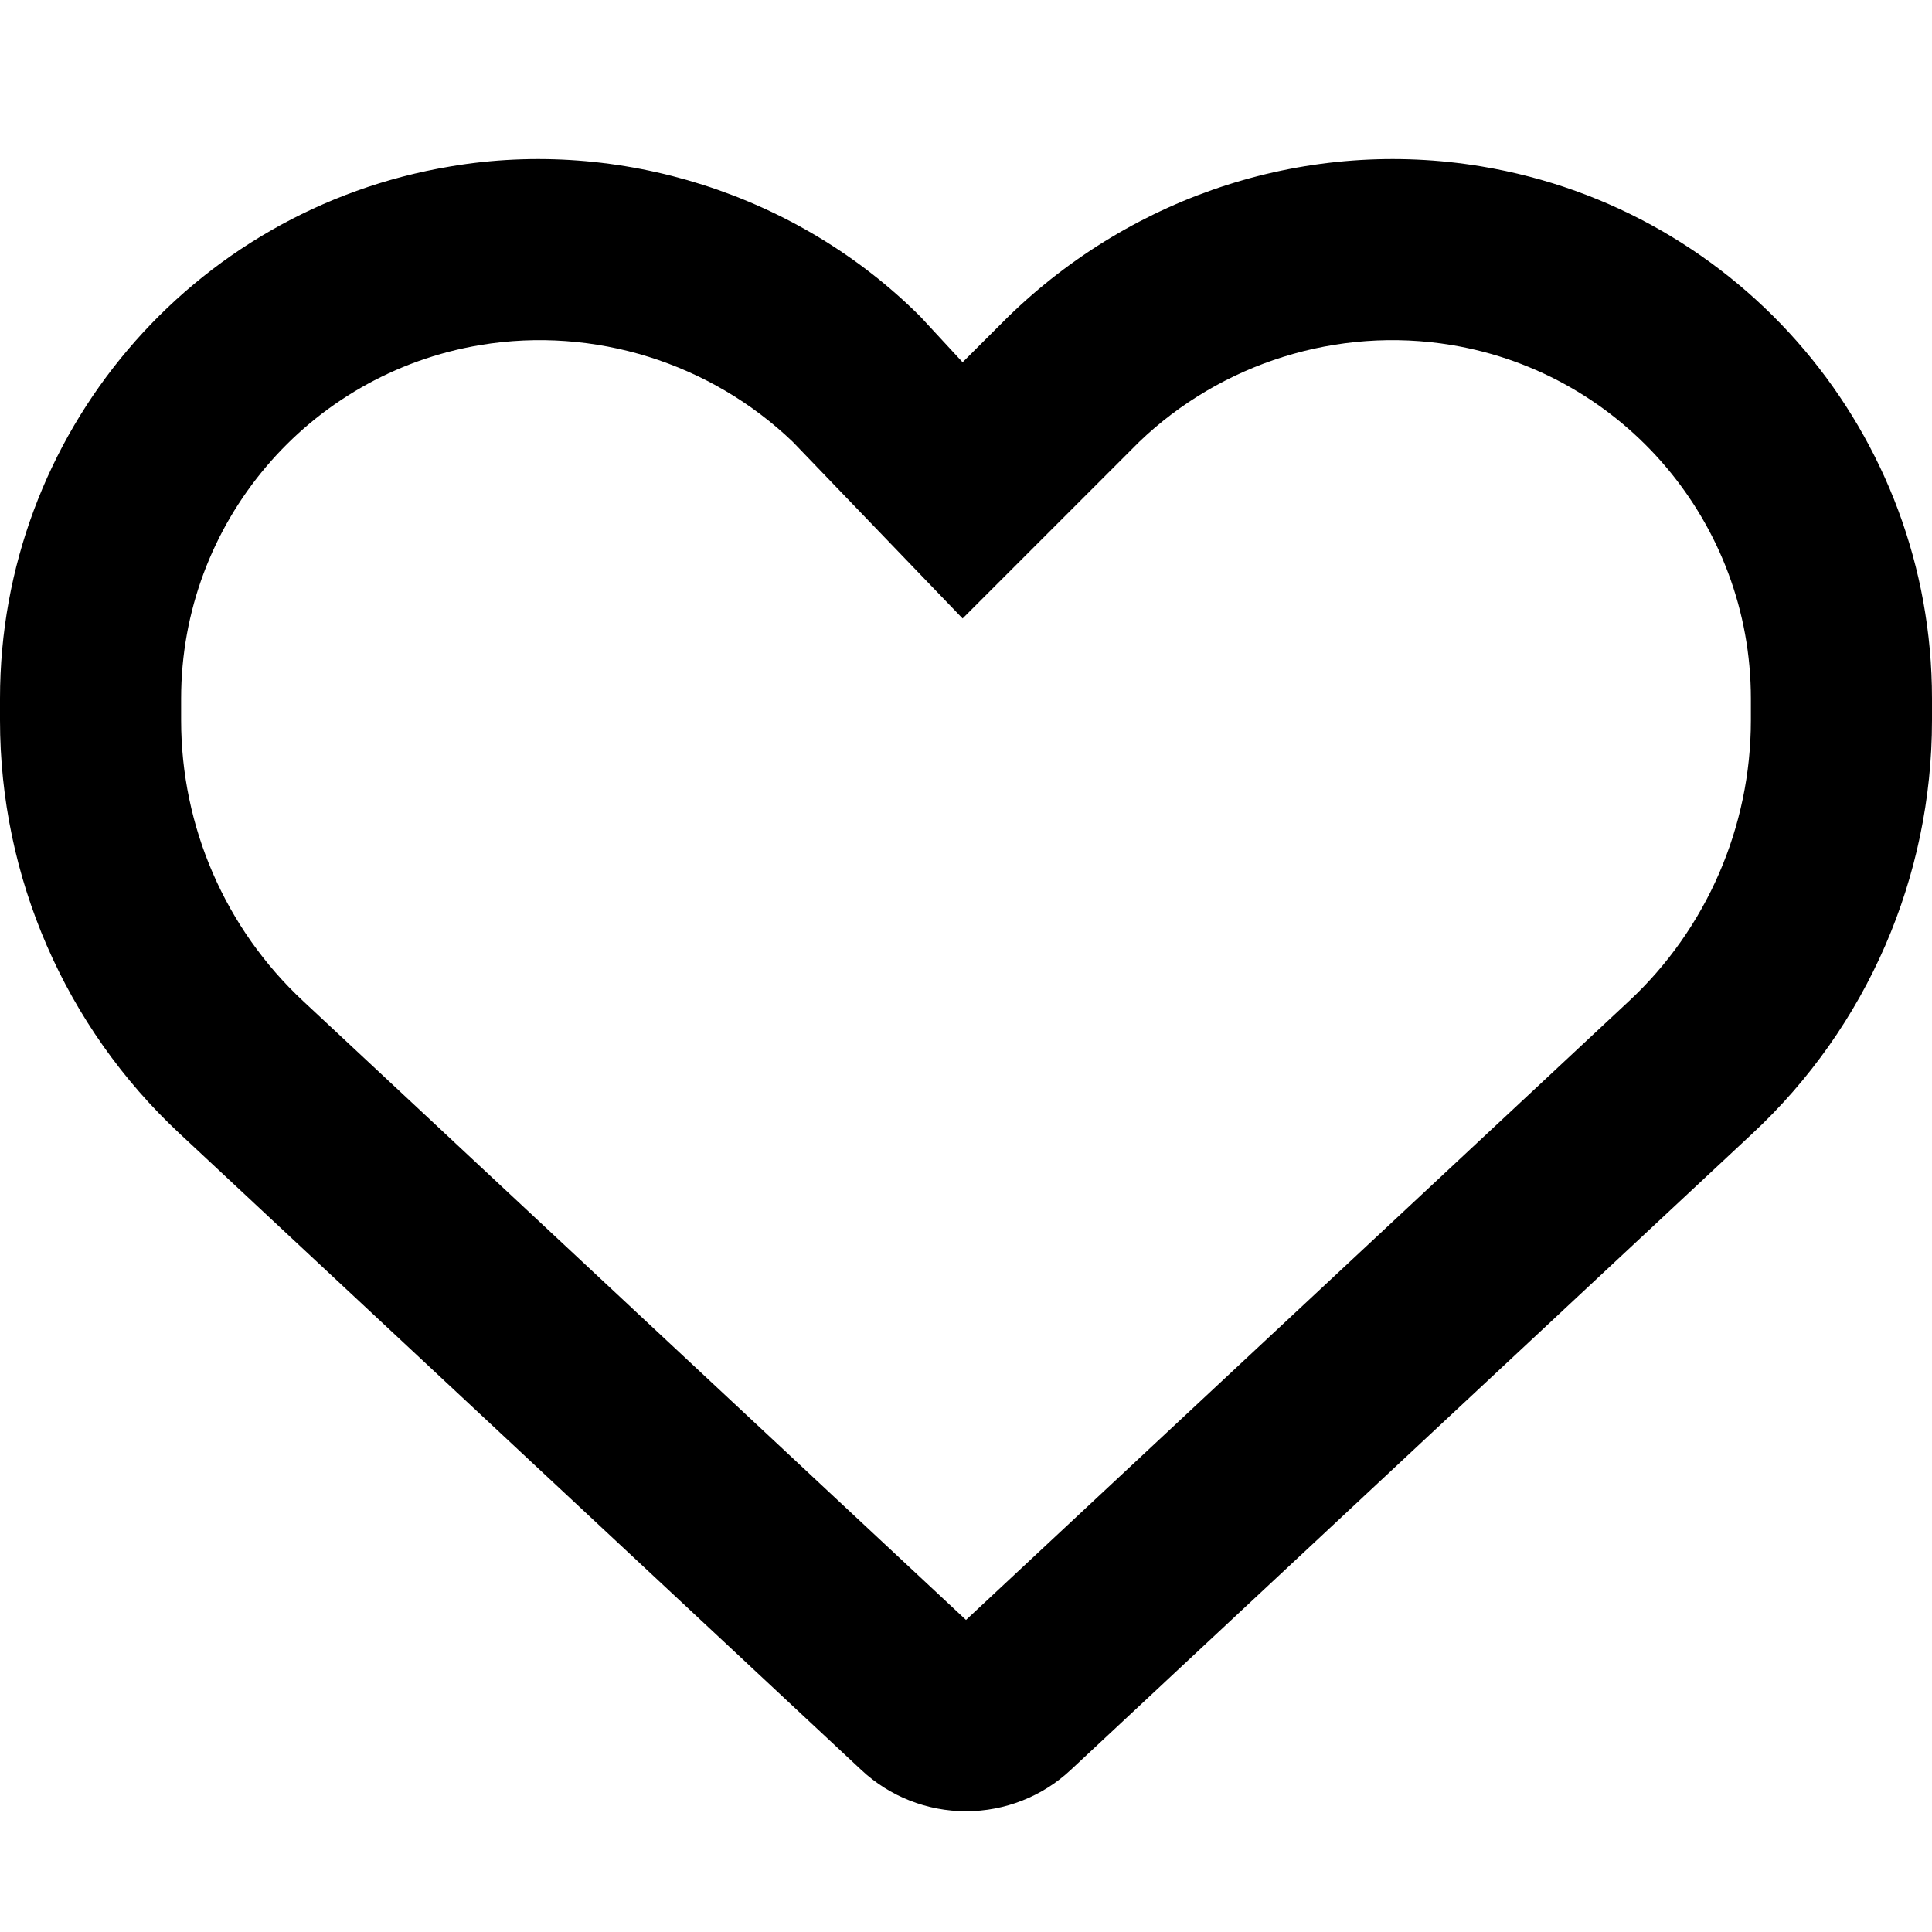
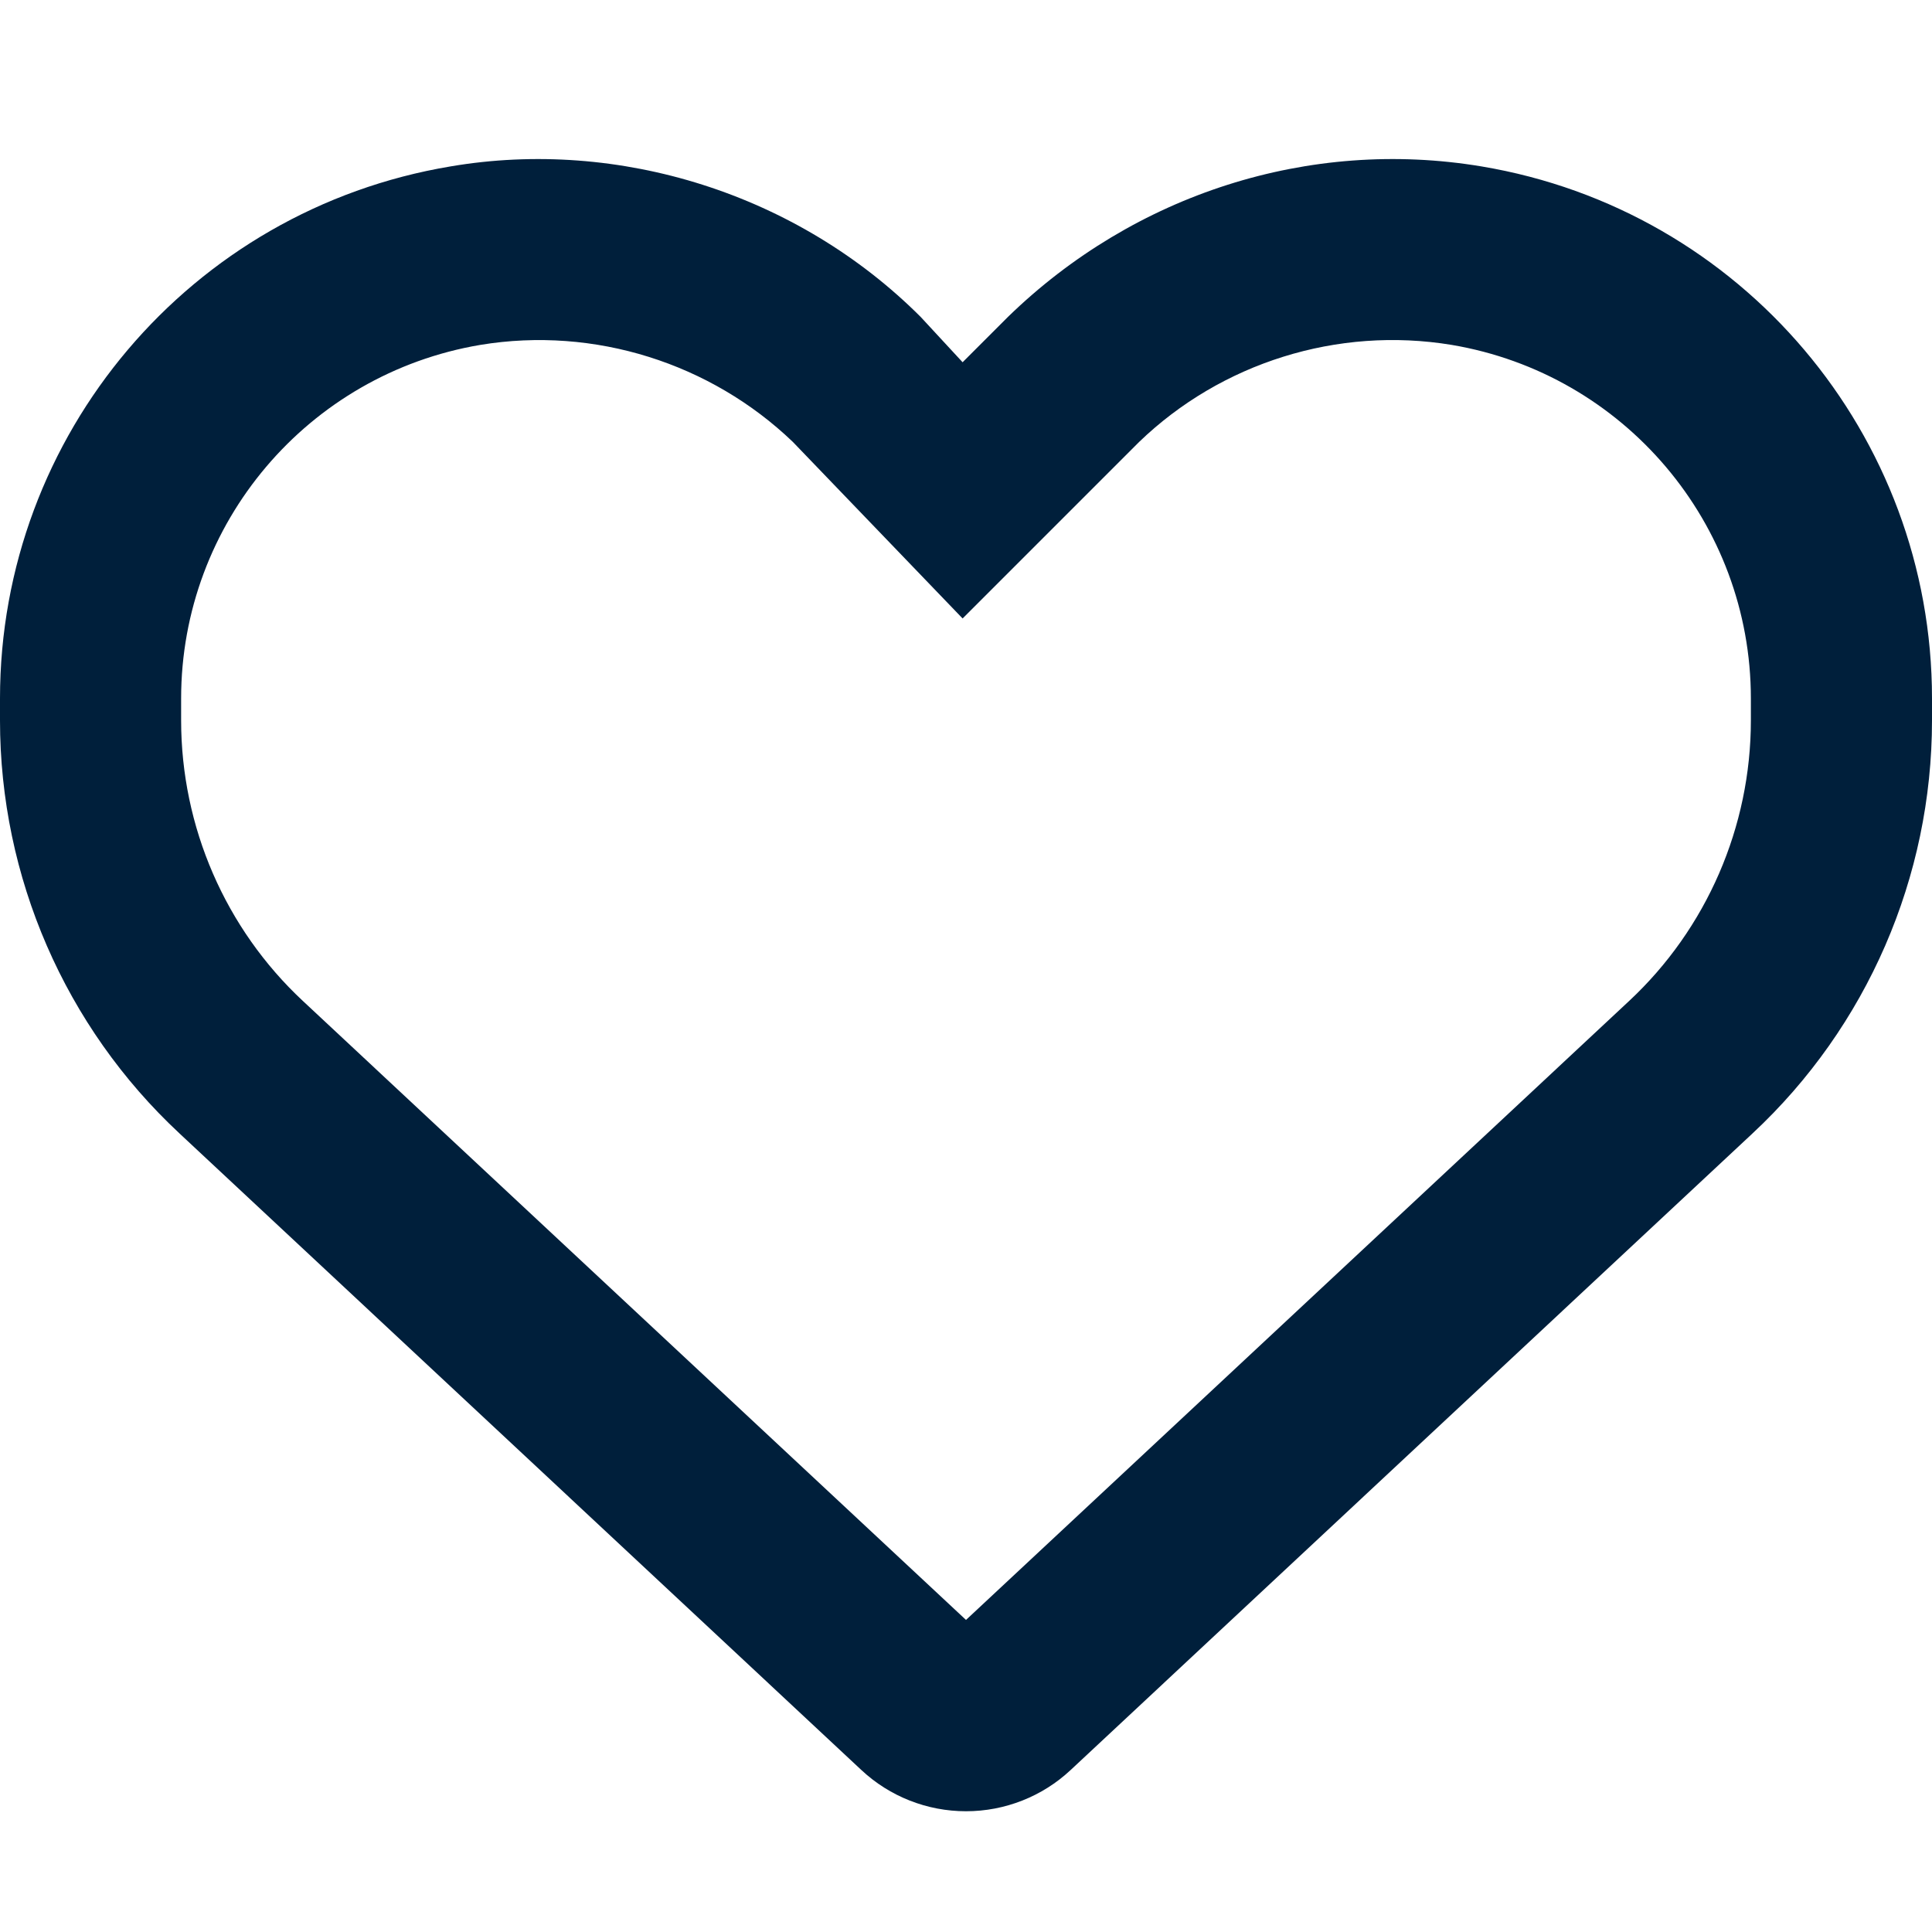
- <svg xmlns="http://www.w3.org/2000/svg" viewBox="0 0 512 512">
-   <path d="M244 84L255.1 96L267.1 84.02C300.6 51.37 347 36.51 392.6 44.1C461.5 55.58 512 115.2 512 185.1V190.9C512 232.4 494.8 272.1 464.4 300.4L283.7 469.1C276.2 476.1 266.3 480 256 480C245.7 480 235.8 476.1 228.3 469.1L47.59 300.4C17.23 272.1 0 232.4 0 190.9V185.1C0 115.2 50.52 55.58 119.4 44.1C164.1 36.51 211.4 51.37 244 84C243.1 84 244 84.01 244 84L244 84zM255.1 163.9L210.1 117.1C188.4 96.28 157.6 86.4 127.3 91.44C81.55 99.07 48 138.7 48 185.1V190.9C48 219.1 59.71 246.1 80.34 265.3L256 429.3L431.7 265.3C452.3 246.1 464 219.1 464 190.9V185.1C464 138.7 430.4 99.07 384.7 91.44C354.4 86.4 323.6 96.28 301.9 117.1L255.1 163.9z" />
+ <svg xmlns="http://www.w3.org/2000/svg" version="1.1" id="Layer_1" x="0px" y="0px" viewBox="0 0 512 512" style="enable-background:new 0 0 512 512;" xml:space="preserve">
+   <style type="text/css">
+ 	.st0{fill:#001F3B;}
+ </style>
+   <path class="st0" d="M244,84l11.1,12l12-12c33.5-32.6,79.9-47.5,125.5-39.9c68.9,11.5,119.4,71.1,119.4,141v5.8  c0,41.5-17.2,81.2-47.6,109.5L283.7,469.1c-7.5,7-17.4,10.9-27.7,10.9c-10.3,0-20.2-3.9-27.7-10.9L47.6,300.4  C17.2,272.1,0,232.4,0,190.9v-5.8c0-69.9,50.5-129.5,119.4-141C164.1,36.5,211.4,51.4,244,84C243.1,84,244,84,244,84L244,84z   M255.1,163.9l-45-46.8c-21.7-20.8-52.5-30.7-82.8-25.7C81.6,99.1,48,138.7,48,185.1v5.8c0,28.2,11.7,55.2,32.3,74.4l175.7,164  l175.7-164c20.6-19.2,32.3-46.2,32.3-74.4v-5.8c0-46.4-33.6-86-79.3-93.7c-30.3-5-61.1,4.8-82.8,25.7L255.1,163.9z" />
</svg>
